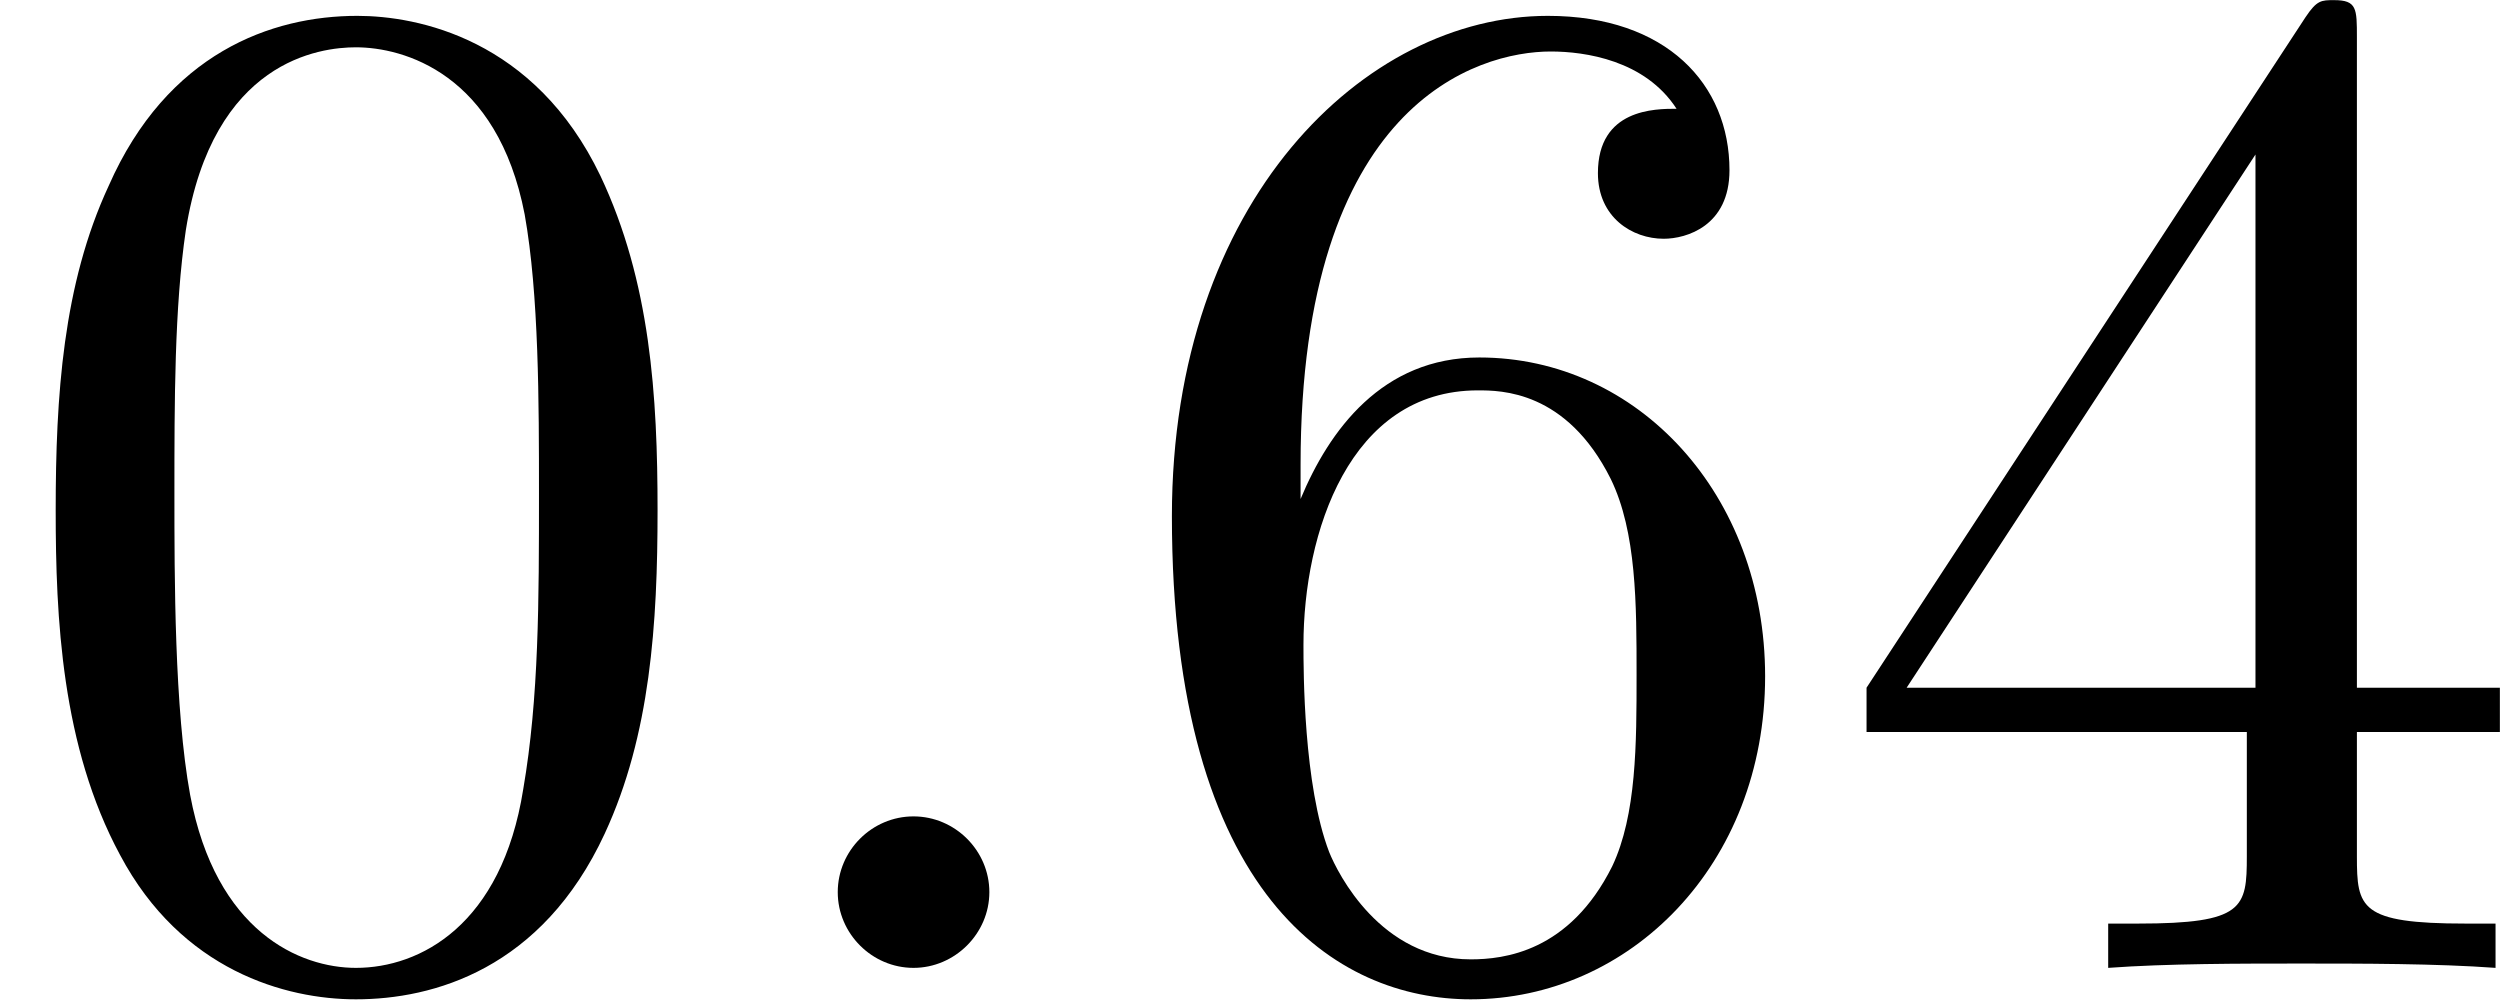
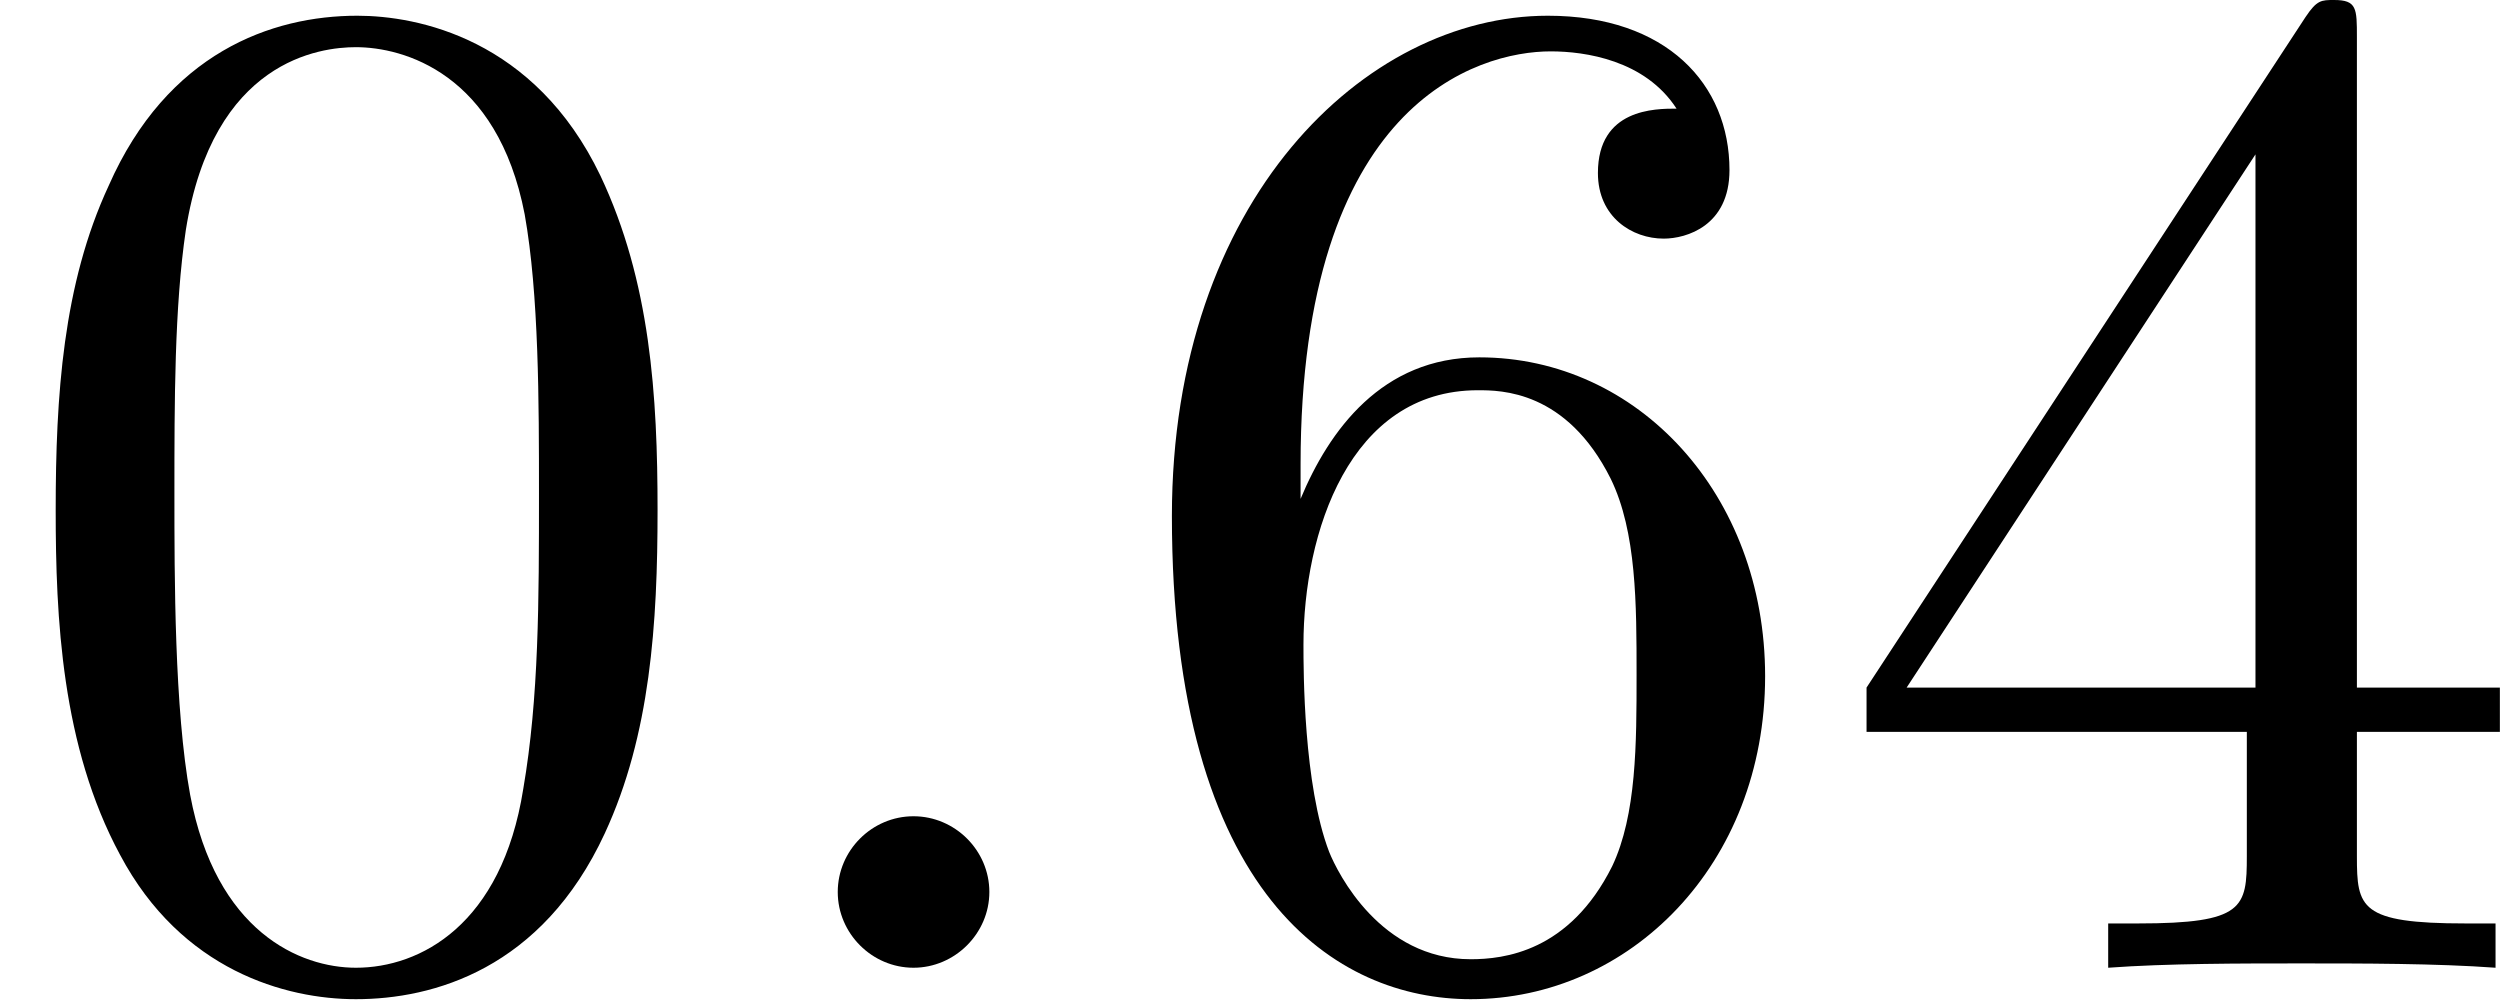
- <svg xmlns="http://www.w3.org/2000/svg" xmlns:xlink="http://www.w3.org/1999/xlink" version="1.1" width="19.078pt" height="7.625pt" viewBox="0 293.649 19.078 7.625">
+ <svg xmlns="http://www.w3.org/2000/svg" xmlns:xlink="http://www.w3.org/1999/xlink" version="1.1" width="19.078pt" height="7.625pt" viewBox="47.624 291.059 19.078 7.625">
  <defs>
-     <path id="g12-58" d="M2.095-.578C2.095-.895 1.833-1.156 1.516-1.156S.938-.895 .938-.578S1.2 0 1.516 0S2.095-.262 2.095-.578Z" />
+     <path id="g13-58" d="M2.095-.578C2.095-.895 1.833-1.156 1.516-1.156S.938-.895 .938-.578S1.2 0 1.516 0S2.095-.262 2.095-.578Z" />
    <path id="g28-48" d="M5.018-3.491C5.018-4.364 4.964-5.236 4.582-6.044C4.08-7.091 3.185-7.265 2.727-7.265C2.073-7.265 1.276-6.982 .829-5.967C.48-5.215 .425-4.364 .425-3.491C.425-2.673 .469-1.691 .916-.862C1.385 .022 2.182 .24 2.716 .24C3.305 .24 4.135 .011 4.615-1.025C4.964-1.778 5.018-2.629 5.018-3.491ZM2.716 0C2.291 0 1.647-.273 1.451-1.32C1.331-1.975 1.331-2.978 1.331-3.622C1.331-4.32 1.331-5.04 1.418-5.629C1.625-6.927 2.444-7.025 2.716-7.025C3.076-7.025 3.796-6.829 4.004-5.749C4.113-5.138 4.113-4.309 4.113-3.622C4.113-2.804 4.113-2.062 3.993-1.364C3.829-.327 3.207 0 2.716 0Z" />
    <path id="g28-52" d="M3.207-1.8V-.851C3.207-.458 3.185-.338 2.378-.338H2.149V0C2.596-.033 3.164-.033 3.622-.033S4.658-.033 5.105 0V-.338H4.876C4.069-.338 4.047-.458 4.047-.851V-1.8H5.138V-2.138H4.047V-7.102C4.047-7.32 4.047-7.385 3.873-7.385C3.775-7.385 3.742-7.385 3.655-7.255L.305-2.138V-1.8H3.207ZM3.273-2.138H.611L3.273-6.207V-2.138Z" />
    <path id="g28-54" d="M1.44-3.578V-3.84C1.44-6.6 2.793-6.993 3.349-6.993C3.611-6.993 4.069-6.927 4.309-6.556C4.145-6.556 3.709-6.556 3.709-6.065C3.709-5.727 3.971-5.564 4.211-5.564C4.385-5.564 4.713-5.662 4.713-6.087C4.713-6.742 4.233-7.265 3.327-7.265C1.931-7.265 .458-5.858 .458-3.447C.458-.535 1.724 .24 2.738 .24C3.949 .24 4.985-.785 4.985-2.225C4.985-3.611 4.015-4.658 2.804-4.658C2.062-4.658 1.658-4.102 1.44-3.578ZM2.738-.065C2.051-.065 1.724-.72 1.658-.884C1.462-1.396 1.462-2.269 1.462-2.465C1.462-3.316 1.811-4.407 2.793-4.407C2.967-4.407 3.469-4.407 3.807-3.731C4.004-3.327 4.004-2.771 4.004-2.236C4.004-1.713 4.004-1.167 3.818-.775C3.491-.12 2.989-.065 2.738-.065Z" />
  </defs>
  <g id="page1">
-     <use x="0" y="301.035" xlink:href="#g28-48" />
-     <use x="5.455" y="301.035" xlink:href="#g12-58" />
-     <use x="8.485" y="301.035" xlink:href="#g28-54" />
-     <use x="13.939" y="301.035" xlink:href="#g28-52" />
+     <use x="47.624" y="298.444" xlink:href="#g28-48" />
+     <use x="53.079" y="298.444" xlink:href="#g13-58" />
+     <use x="56.109" y="298.444" xlink:href="#g28-54" />
+     <use x="61.563" y="298.444" xlink:href="#g28-52" />
  </g>
</svg>
